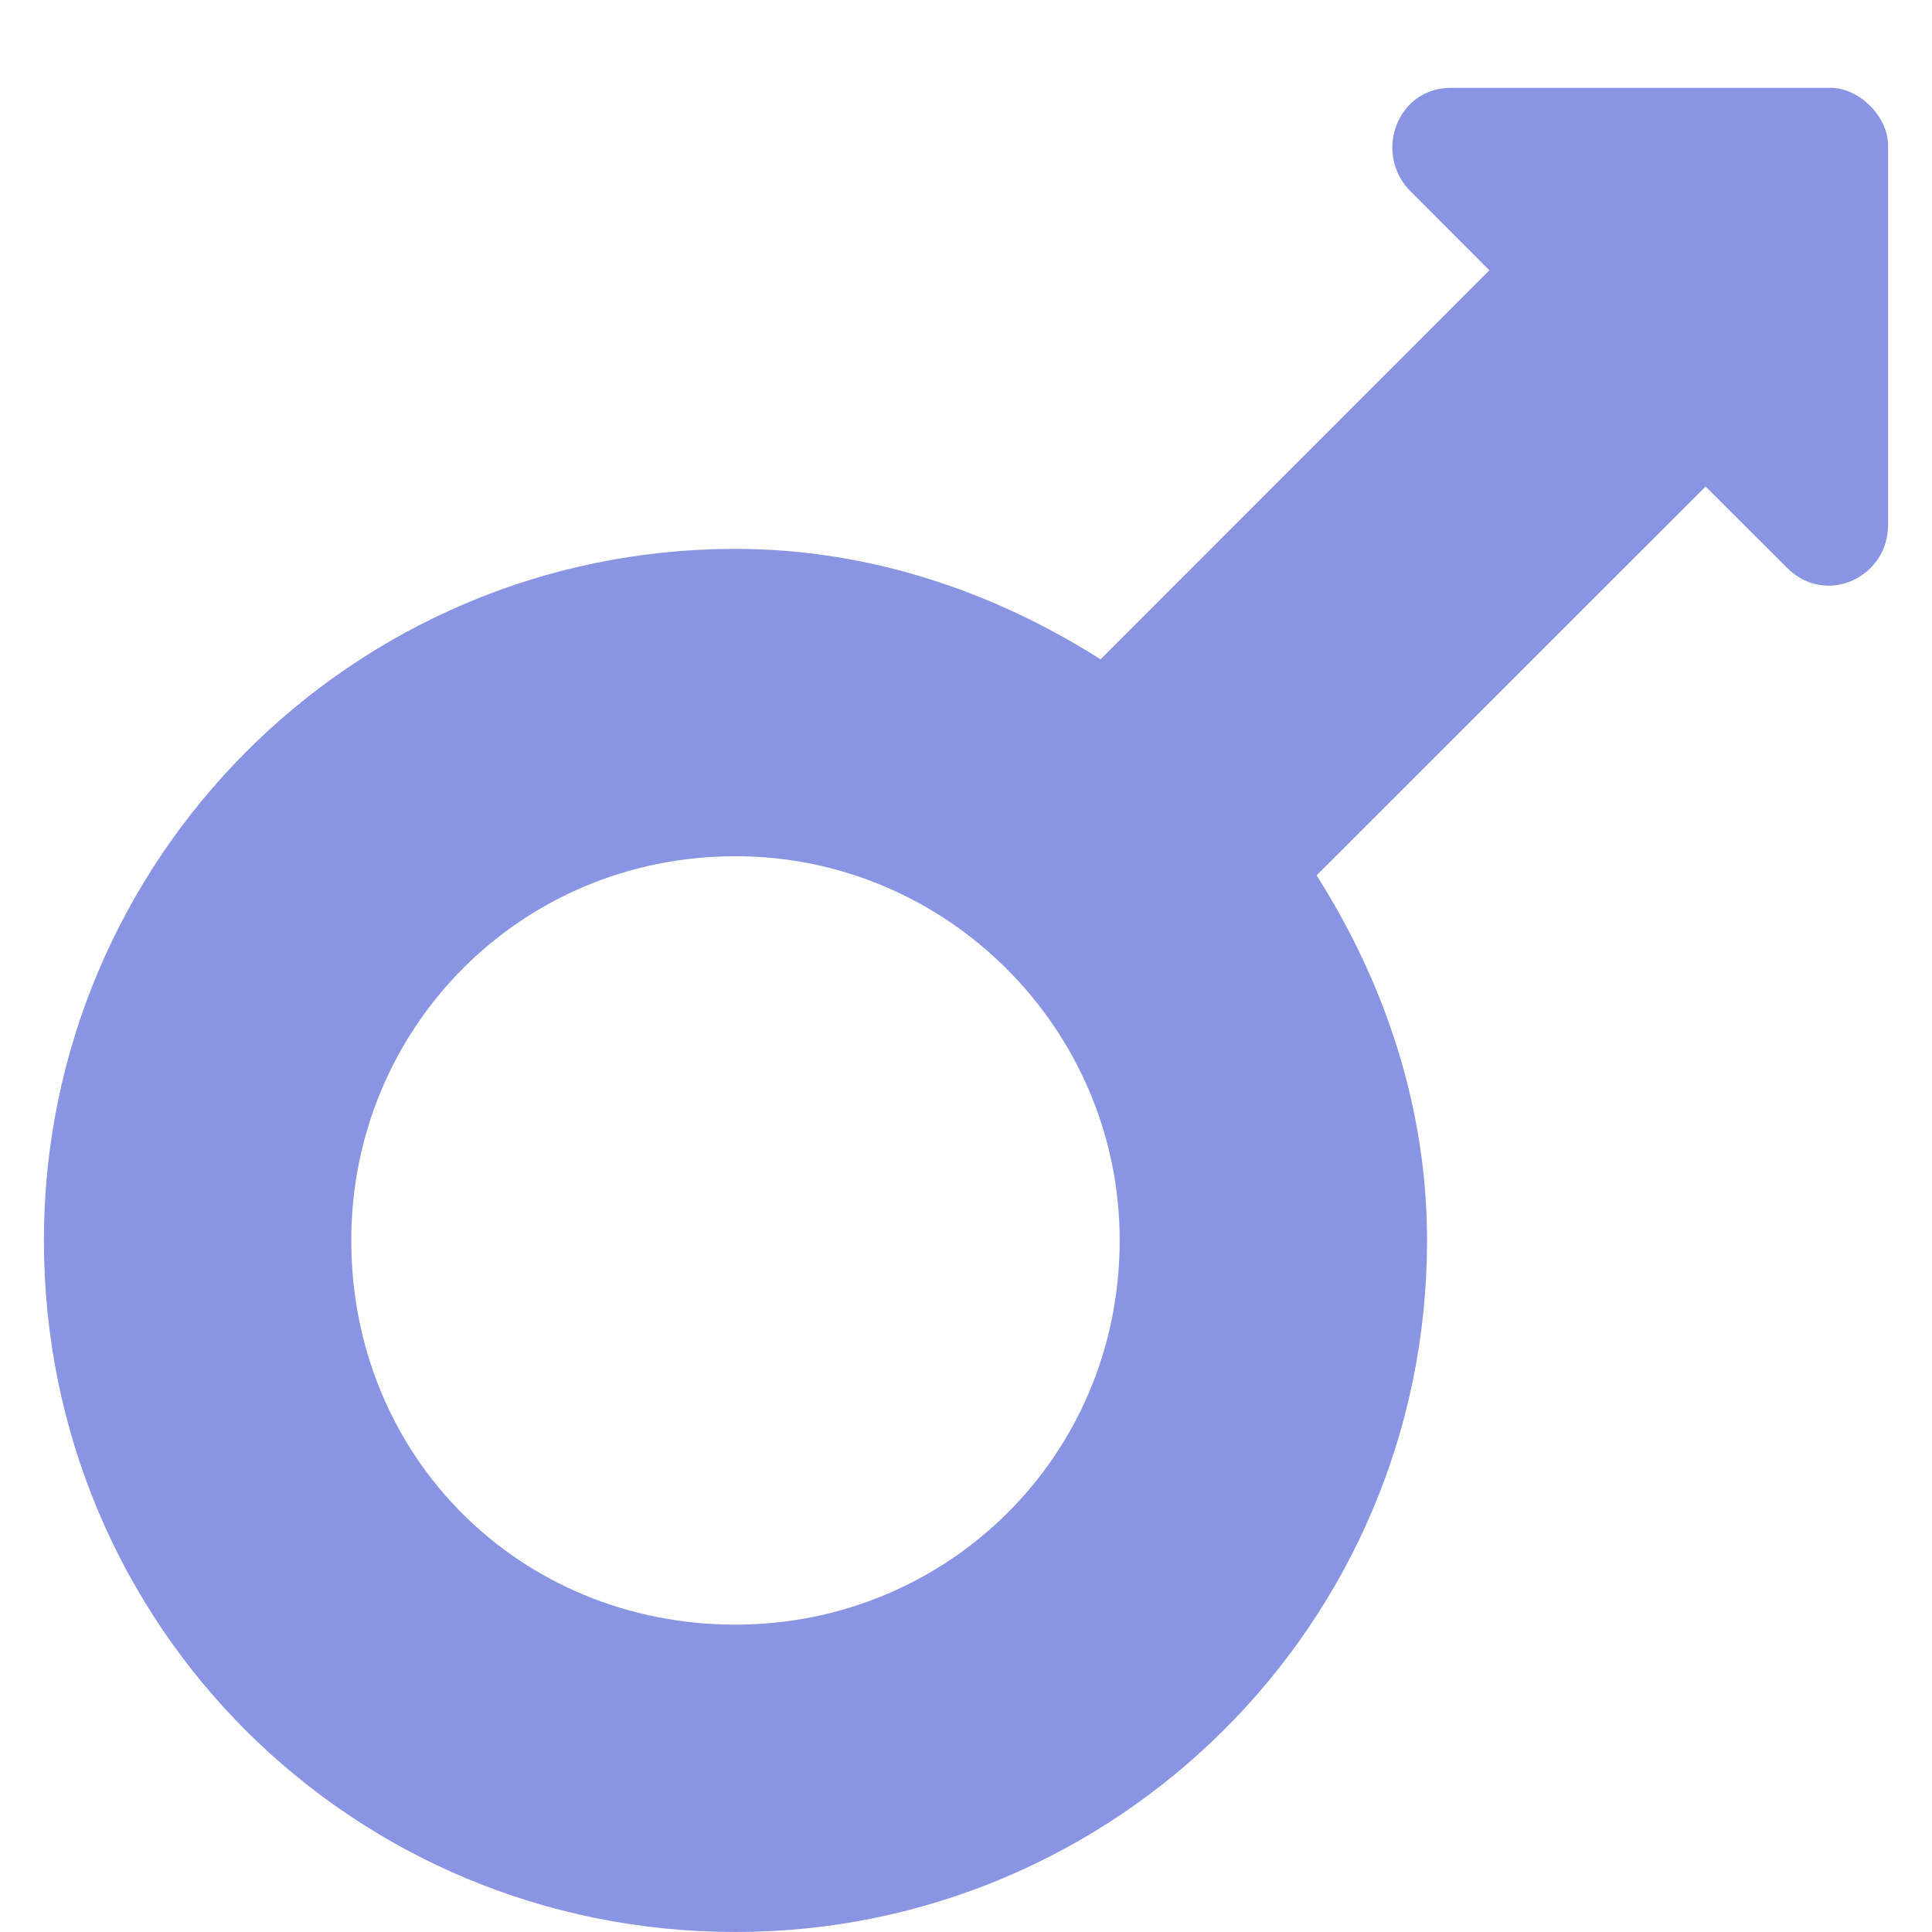
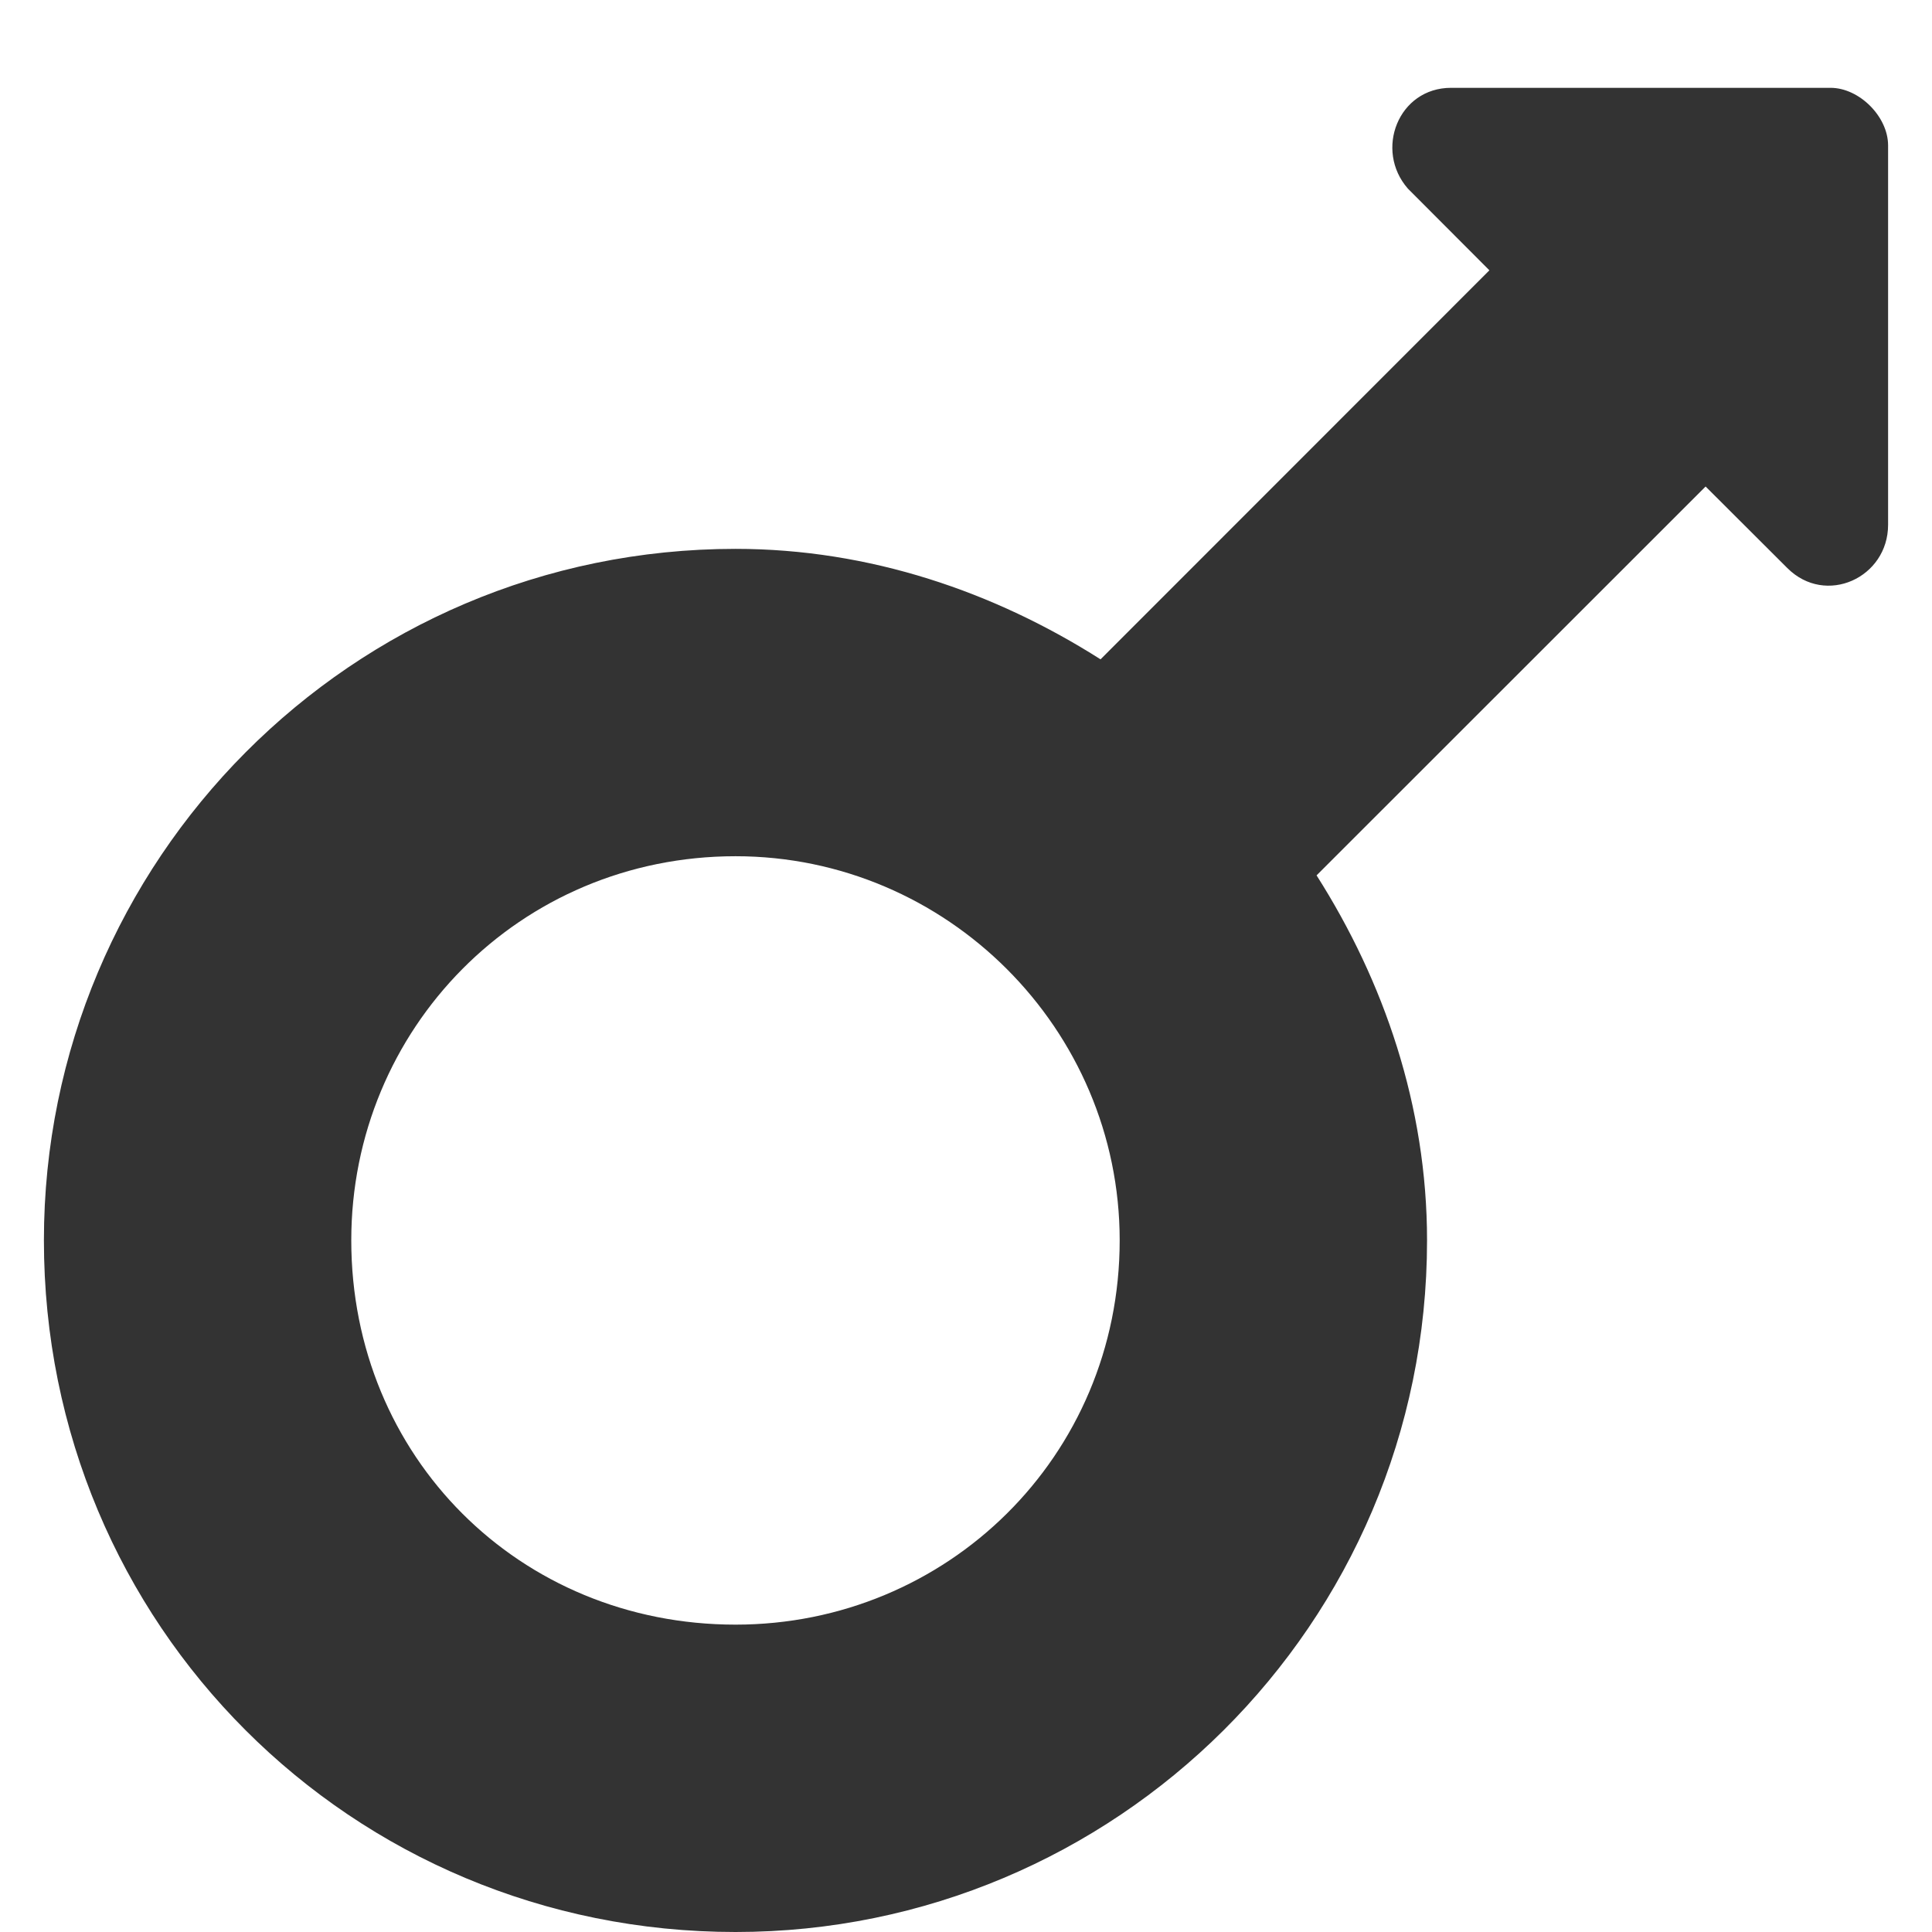
<svg xmlns="http://www.w3.org/2000/svg" width="11" height="11" viewBox="0 0 11 11" fill="none">
-   <path opacity="0.8" d="M10.422 0.5H8.262C7.961 0.5 7.824 0.855 8.016 1.074L8.48 1.539L6.266 3.754C5.664 3.371 4.953 3.125 4.188 3.125C2 3.125 0.25 4.902 0.25 7.062C0.25 9.25 2 11 4.188 11C6.348 11 8.125 9.25 8.125 7.062C8.125 6.297 7.879 5.586 7.496 4.984L9.711 2.77L10.176 3.234C10.395 3.453 10.75 3.289 10.75 2.988V0.828C10.75 0.664 10.586 0.5 10.422 0.5ZM4.188 9.25C2.957 9.25 2 8.293 2 7.062C2 5.859 2.957 4.875 4.188 4.875C5.391 4.875 6.375 5.859 6.375 7.062C6.375 8.293 5.391 9.25 4.188 9.25Z" fill="#6C79DB" />
+   <path opacity="0.8" d="M10.422 0.5H8.262C7.961 0.5 7.824 0.855 8.016 1.074L8.48 1.539L6.266 3.754C5.664 3.371 4.953 3.125 4.188 3.125C2 3.125 0.25 4.902 0.25 7.062C0.25 9.25 2 11 4.188 11C6.348 11 8.125 9.25 8.125 7.062C8.125 6.297 7.879 5.586 7.496 4.984L9.711 2.77L10.176 3.234C10.395 3.453 10.75 3.289 10.75 2.988V0.828C10.75 0.664 10.586 0.5 10.422 0.5ZM4.188 9.25C2.957 9.25 2 8.293 2 7.062C2 5.859 2.957 4.875 4.188 4.875C5.391 4.875 6.375 5.859 6.375 7.062C6.375 8.293 5.391 9.25 4.188 9.25Z" fill="currentColor" />
</svg>
